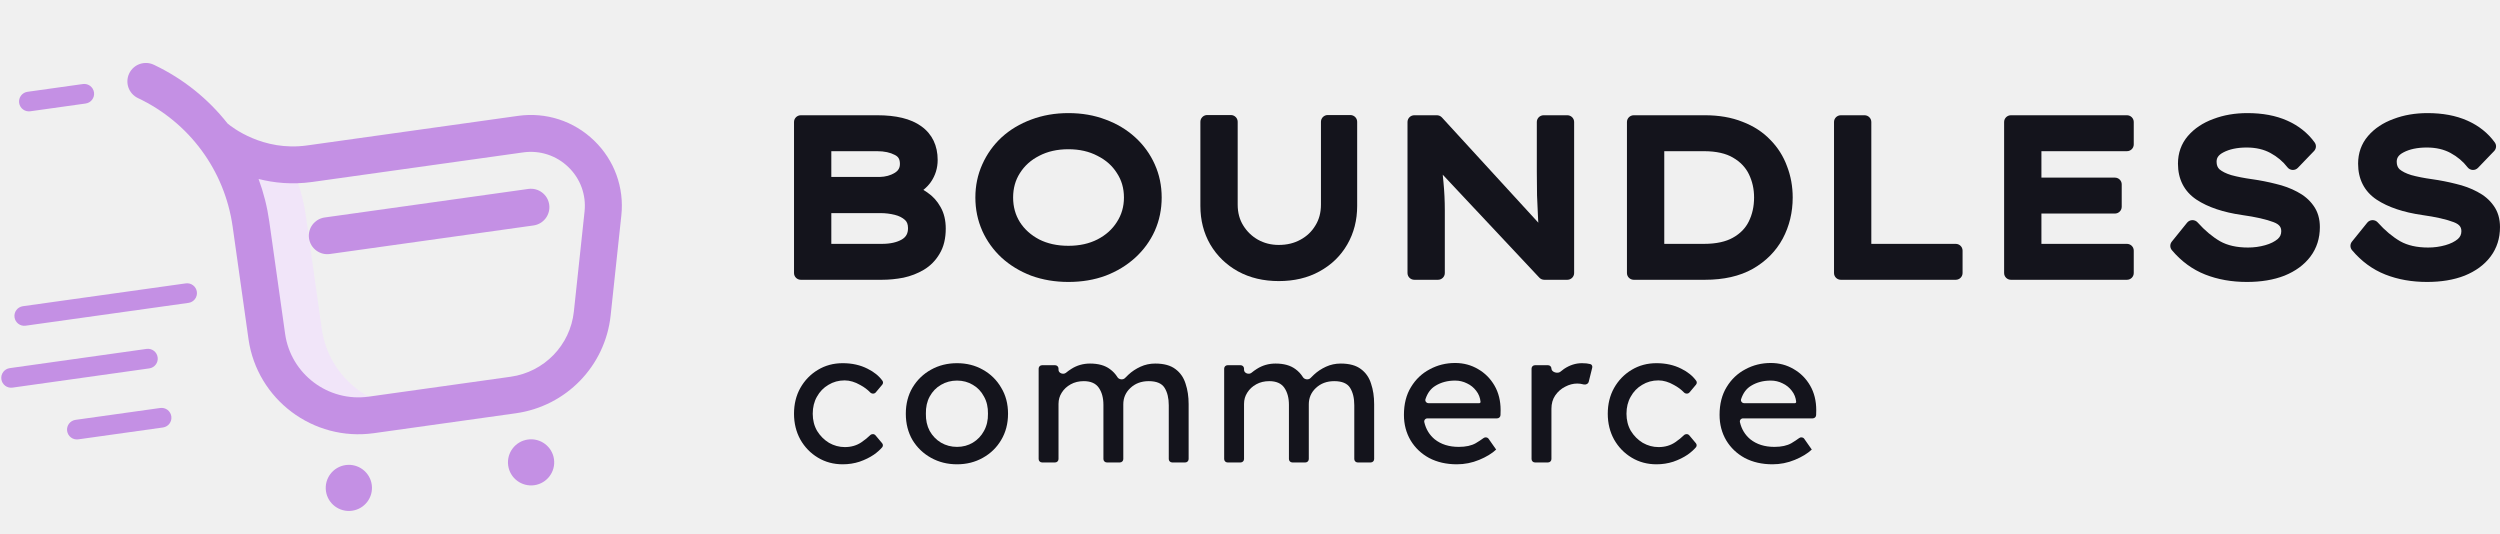
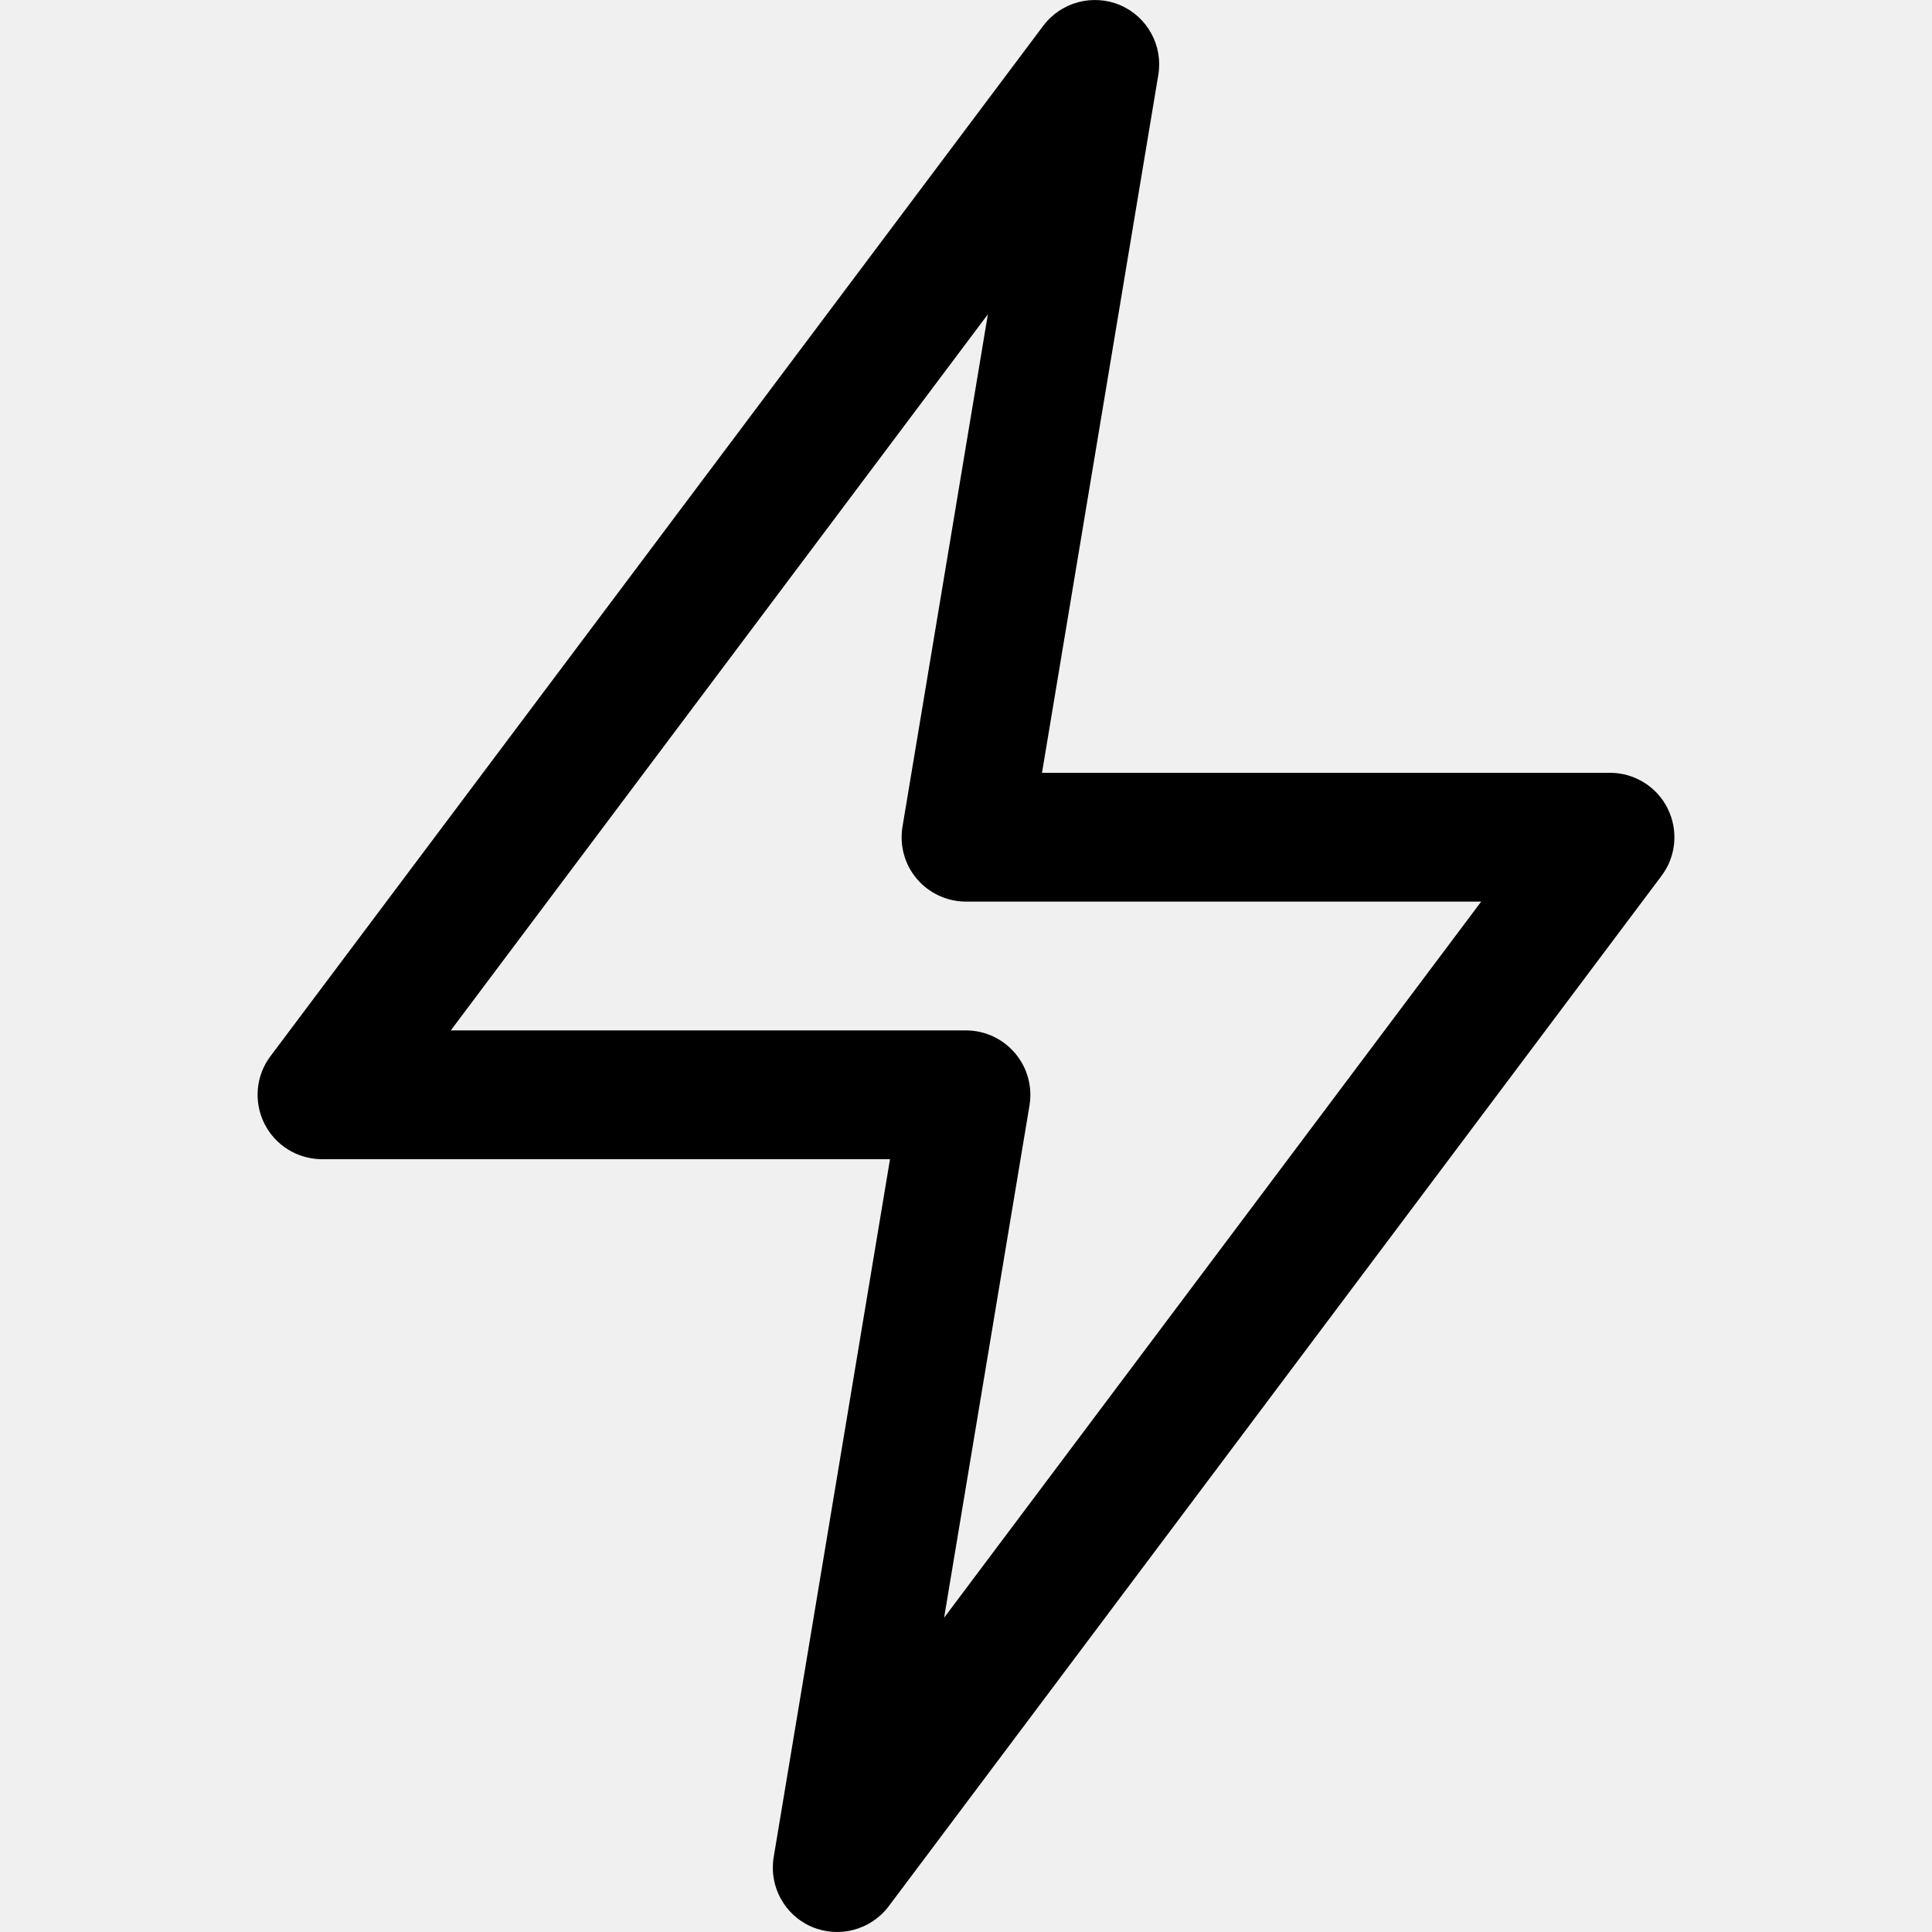
- <svg xmlns="http://www.w3.org/2000/svg" width="150" height="32" viewBox="0 0 150 32" fill="none">
-   <g clip-path="url(#clip0_18:38)">
-     <path d="M19.305 19.723L18.355 12.983C18.202 11.9 17.893 10.86 17.449 9.89C14.697 9.84 12.893 8.216 12.893 8.216L12.832 8.168C14.002 9.682 14.783 11.493 15.058 13.445L16.008 20.185C16.435 23.212 19.24 25.32 22.275 24.895L25.572 24.433C22.537 24.858 19.731 22.75 19.305 19.723Z" fill="#F1E5F9" />
-     <path d="M30.945 24.797L22.429 25.991C18.794 26.5 15.42 23.965 14.909 20.339L13.959 13.599C13.484 10.228 11.36 7.344 8.277 5.885C7.723 5.622 7.488 4.962 7.751 4.41C8.013 3.858 8.675 3.623 9.229 3.885C10.989 4.718 12.492 5.932 13.654 7.41C13.887 7.607 15.758 9.1 18.427 8.726L31.082 6.952C32.762 6.717 34.425 7.256 35.644 8.432C36.864 9.609 37.46 11.248 37.28 12.931L36.639 18.925C36.315 21.958 33.974 24.373 30.945 24.797ZM15.514 10.738C15.816 11.554 16.033 12.409 16.157 13.291L17.107 20.031C17.448 22.448 19.697 24.139 22.12 23.799L30.636 22.605C32.655 22.322 34.216 20.712 34.432 18.691L35.073 12.696C35.18 11.696 34.826 10.722 34.101 10.024C33.377 9.325 32.389 9.004 31.391 9.144L18.736 10.918C17.529 11.087 16.442 10.975 15.514 10.738ZM22.305 29.082C22.198 28.325 21.496 27.798 20.738 27.904C19.979 28.011 19.451 28.71 19.557 29.467C19.664 30.223 20.365 30.75 21.124 30.644C21.883 30.538 22.411 29.838 22.305 29.082ZM33.239 27.549C33.132 26.793 32.431 26.265 31.672 26.372C30.913 26.478 30.385 27.178 30.491 27.934C30.598 28.691 31.299 29.218 32.058 29.112C32.817 29.005 33.345 28.306 33.239 27.549Z" fill="#C490E4" />
-     <path d="M32.008 13.528L19.794 15.24C19.187 15.325 18.626 14.903 18.54 14.298C18.455 13.693 18.878 13.133 19.485 13.048L31.7 11.336C32.307 11.251 32.868 11.673 32.953 12.278C33.038 12.883 32.615 13.443 32.008 13.528Z" fill="#C490E4" />
-   </g>
-   <rect width="11.047" height="1.181" rx="0.59" transform="matrix(0.990319 -0.138806 0.139541 0.990216 0.789124 18.4544)" fill="#C490E4" />
-   <rect y="22.17" width="9.469" height="1.181" rx="0.59" transform="rotate(-8 0 22.1703)" fill="#C490E4" />
-   <rect width="6.313" height="1.181" rx="0.59" transform="matrix(0.990319 -0.138807 0.139541 0.990216 3.94562 25.2738)" fill="#C490E4" />
-   <path d="M1.148 6.174C1.103 5.852 1.327 5.553 1.65 5.508L4.974 5.042C5.296 4.997 5.595 5.222 5.641 5.545C5.686 5.868 5.461 6.166 5.138 6.211L1.815 6.677C1.492 6.722 1.194 6.497 1.148 6.174Z" fill="#C490E4" />
-   <path fill-rule="evenodd" clip-rule="evenodd" d="M89.768 26.972C89.77 26.976 89.768 26.98 89.764 26.98L89.763 26.98C89.762 26.98 89.761 26.981 89.76 26.981C89.516 27.21 89.18 27.414 88.753 27.591C88.325 27.769 87.878 27.858 87.412 27.858C86.785 27.858 86.231 27.732 85.749 27.48C85.275 27.221 84.905 26.869 84.637 26.424C84.37 25.973 84.236 25.461 84.236 24.891C84.236 24.239 84.377 23.683 84.66 23.224C84.943 22.757 85.317 22.402 85.784 22.157C86.25 21.905 86.758 21.779 87.308 21.779C87.813 21.779 88.271 21.902 88.684 22.146C89.097 22.383 89.425 22.713 89.67 23.135C89.915 23.557 90.037 24.05 90.037 24.613L90.03 24.904C90.028 25.014 89.937 25.102 89.827 25.102H85.648C85.526 25.102 85.43 25.21 85.458 25.329C85.555 25.75 85.763 26.093 86.082 26.358C86.464 26.662 86.945 26.813 87.526 26.813C87.947 26.813 88.287 26.739 88.546 26.591C88.724 26.485 88.88 26.382 89.014 26.283C89.11 26.212 89.247 26.23 89.316 26.328L89.768 26.972ZM87.308 22.835C86.858 22.835 86.464 22.939 86.128 23.146C85.849 23.312 85.649 23.579 85.528 23.949C85.488 24.071 85.585 24.191 85.714 24.191H88.755C88.798 24.191 88.833 24.156 88.833 24.113C88.81 23.861 88.722 23.639 88.57 23.446C88.424 23.254 88.241 23.105 88.019 23.002C87.798 22.891 87.561 22.835 87.308 22.835Z" fill="#14141C" />
-   <path d="M49.028 25.858C48.852 25.554 48.764 25.209 48.764 24.824C48.764 24.439 48.848 24.098 49.016 23.802C49.184 23.498 49.414 23.261 49.704 23.091C49.995 22.913 50.319 22.824 50.678 22.824C50.984 22.824 51.298 22.917 51.619 23.102C51.854 23.229 52.05 23.376 52.208 23.541C52.3 23.638 52.46 23.646 52.546 23.543L52.935 23.08C52.991 23.014 52.999 22.918 52.948 22.847C52.736 22.554 52.438 22.313 52.054 22.124C51.619 21.902 51.122 21.791 50.564 21.791C50.014 21.791 49.517 21.924 49.074 22.191C48.63 22.457 48.279 22.82 48.019 23.28C47.767 23.732 47.641 24.246 47.641 24.824C47.641 25.395 47.767 25.91 48.019 26.369C48.279 26.828 48.63 27.191 49.074 27.458C49.517 27.725 50.014 27.858 50.564 27.858C50.916 27.858 51.252 27.806 51.573 27.702C51.894 27.591 52.18 27.451 52.432 27.28C52.632 27.139 52.798 26.992 52.931 26.837C52.991 26.767 52.987 26.663 52.927 26.592L52.53 26.12C52.449 26.024 52.301 26.023 52.211 26.112C52.064 26.257 51.889 26.398 51.687 26.535C51.405 26.728 51.072 26.825 50.69 26.825C50.354 26.825 50.037 26.739 49.739 26.569C49.448 26.391 49.211 26.154 49.028 25.858Z" fill="#14141C" />
-   <path fill-rule="evenodd" clip-rule="evenodd" d="M60.069 26.402C60.345 25.943 60.482 25.417 60.482 24.824C60.482 24.232 60.345 23.709 60.069 23.257C59.802 22.798 59.435 22.439 58.969 22.18C58.51 21.92 57.994 21.791 57.421 21.791C56.848 21.791 56.328 21.92 55.862 22.18C55.396 22.439 55.025 22.798 54.75 23.257C54.483 23.709 54.349 24.232 54.349 24.824C54.349 25.417 54.483 25.943 54.75 26.402C55.025 26.854 55.396 27.21 55.862 27.469C56.328 27.728 56.848 27.858 57.421 27.858C57.994 27.858 58.51 27.728 58.969 27.469C59.435 27.21 59.802 26.854 60.069 26.402ZM59.038 23.791C59.206 24.087 59.286 24.432 59.278 24.824C59.286 25.209 59.206 25.554 59.038 25.858C58.877 26.154 58.656 26.387 58.373 26.558C58.09 26.728 57.773 26.813 57.421 26.813C57.07 26.813 56.749 26.728 56.458 26.558C56.175 26.387 55.95 26.154 55.782 25.858C55.621 25.554 55.545 25.209 55.553 24.824C55.545 24.432 55.621 24.087 55.782 23.791C55.95 23.487 56.175 23.254 56.458 23.091C56.749 22.92 57.07 22.835 57.421 22.835C57.773 22.835 58.09 22.92 58.373 23.091C58.656 23.254 58.877 23.487 59.038 23.791Z" fill="#14141C" />
-   <path d="M65.403 21.813C65.9 21.813 66.297 21.924 66.595 22.146C66.778 22.278 66.929 22.44 67.048 22.632C67.14 22.78 67.386 22.807 67.504 22.679C67.565 22.613 67.633 22.546 67.707 22.48C67.913 22.287 68.154 22.128 68.429 22.002C68.705 21.876 68.999 21.813 69.312 21.813C69.832 21.813 70.237 21.924 70.527 22.146C70.818 22.361 71.02 22.654 71.135 23.024C71.257 23.387 71.318 23.794 71.318 24.246V27.544C71.318 27.656 71.227 27.747 71.115 27.747H70.329C70.217 27.747 70.126 27.656 70.126 27.544V24.313C70.126 23.883 70.042 23.535 69.874 23.268C69.706 23.002 69.389 22.869 68.922 22.869C68.479 22.869 68.112 23.006 67.822 23.28C67.539 23.546 67.398 23.872 67.398 24.258V27.544C67.398 27.656 67.307 27.747 67.195 27.747H66.409C66.296 27.747 66.205 27.656 66.205 27.544V24.291C66.205 23.876 66.114 23.535 65.93 23.268C65.747 23.002 65.445 22.869 65.025 22.869C64.734 22.869 64.474 22.931 64.245 23.057C64.016 23.183 63.836 23.35 63.706 23.557C63.576 23.758 63.511 23.983 63.511 24.235V27.544C63.511 27.656 63.42 27.747 63.308 27.747H62.522C62.41 27.747 62.319 27.656 62.319 27.544V22.115C62.319 22.003 62.41 21.913 62.522 21.913H63.308C63.42 21.913 63.511 22.003 63.511 22.115V22.193C63.511 22.392 63.801 22.495 63.955 22.369C64.054 22.287 64.162 22.209 64.279 22.135C64.616 21.92 64.99 21.813 65.403 21.813Z" fill="#14141C" />
-   <path d="M77.726 22.146C77.428 21.924 77.03 21.813 76.533 21.813C76.121 21.813 75.746 21.92 75.41 22.135C75.293 22.209 75.184 22.287 75.086 22.369C74.932 22.495 74.642 22.392 74.642 22.193V22.115C74.642 22.003 74.551 21.913 74.439 21.913H73.653C73.54 21.913 73.45 22.003 73.45 22.115V27.544C73.45 27.656 73.54 27.747 73.653 27.747H74.439C74.551 27.747 74.642 27.656 74.642 27.544V24.235C74.642 23.983 74.707 23.758 74.837 23.557C74.967 23.35 75.146 23.183 75.376 23.057C75.605 22.931 75.865 22.869 76.155 22.869C76.575 22.869 76.877 23.002 77.061 23.268C77.244 23.535 77.336 23.876 77.336 24.291V27.544C77.336 27.656 77.427 27.747 77.539 27.747H78.325C78.437 27.747 78.528 27.656 78.528 27.544V24.258C78.528 23.872 78.669 23.546 78.952 23.28C79.243 23.006 79.61 22.869 80.053 22.869C80.519 22.869 80.836 23.002 81.004 23.268C81.172 23.535 81.257 23.883 81.257 24.313V27.544C81.257 27.656 81.347 27.747 81.46 27.747H82.246C82.358 27.747 82.449 27.656 82.449 27.544V24.246C82.449 23.794 82.388 23.387 82.265 23.024C82.151 22.654 81.948 22.361 81.658 22.146C81.367 21.924 80.962 21.813 80.443 21.813C80.129 21.813 79.835 21.876 79.56 22.002C79.285 22.128 79.044 22.287 78.838 22.48C78.764 22.546 78.696 22.613 78.635 22.679C78.517 22.807 78.27 22.78 78.178 22.632C78.059 22.44 77.908 22.278 77.726 22.146Z" fill="#14141C" />
-   <path d="M95.026 23.068C95.152 23.096 95.293 23.029 95.324 22.904L95.534 22.061C95.557 21.968 95.512 21.87 95.419 21.845C95.285 21.809 95.118 21.791 94.92 21.791C94.545 21.791 94.186 21.905 93.842 22.135C93.766 22.187 93.694 22.243 93.626 22.302C93.463 22.443 93.086 22.329 93.086 22.114C93.086 22.003 92.995 21.913 92.884 21.913H92.096C91.984 21.913 91.893 22.003 91.893 22.115V27.544C91.893 27.656 91.984 27.747 92.096 27.747H92.882C92.995 27.747 93.086 27.656 93.086 27.544V24.524C93.086 24.213 93.162 23.946 93.315 23.724C93.475 23.494 93.674 23.32 93.911 23.202C94.148 23.076 94.389 23.013 94.633 23.013C94.755 23.013 94.87 23.028 94.977 23.057C94.994 23.061 95.01 23.064 95.026 23.068Z" fill="#14141C" />
-   <path d="M97.589 24.824C97.589 25.209 97.677 25.554 97.853 25.858C98.037 26.154 98.273 26.391 98.564 26.569C98.862 26.739 99.179 26.825 99.515 26.825C99.897 26.825 100.23 26.728 100.513 26.535C100.715 26.398 100.889 26.257 101.036 26.112C101.126 26.023 101.275 26.024 101.356 26.12L101.752 26.592C101.812 26.663 101.816 26.767 101.756 26.837C101.623 26.992 101.457 27.139 101.258 27.28C101.006 27.451 100.719 27.591 100.398 27.702C100.077 27.806 99.741 27.858 99.389 27.858C98.839 27.858 98.342 27.725 97.899 27.458C97.456 27.191 97.104 26.828 96.844 26.369C96.592 25.91 96.466 25.395 96.466 24.824C96.466 24.246 96.592 23.732 96.844 23.28C97.104 22.82 97.456 22.457 97.899 22.191C98.342 21.924 98.839 21.791 99.389 21.791C99.947 21.791 100.444 21.902 100.88 22.124C101.263 22.313 101.561 22.554 101.773 22.847C101.824 22.918 101.816 23.014 101.76 23.08L101.371 23.543C101.285 23.646 101.125 23.638 101.033 23.541C100.876 23.376 100.679 23.229 100.444 23.102C100.123 22.917 99.81 22.824 99.504 22.824C99.145 22.824 98.82 22.913 98.529 23.091C98.239 23.261 98.01 23.498 97.842 23.802C97.673 24.098 97.589 24.439 97.589 24.824Z" fill="#14141C" />
-   <path fill-rule="evenodd" clip-rule="evenodd" d="M108.702 26.98C108.706 26.98 108.708 26.976 108.706 26.972L108.254 26.328C108.185 26.23 108.048 26.212 107.952 26.283C107.818 26.382 107.662 26.485 107.485 26.591C107.225 26.739 106.885 26.813 106.464 26.813C105.884 26.813 105.402 26.662 105.02 26.358C104.701 26.093 104.493 25.75 104.396 25.329C104.368 25.21 104.464 25.102 104.586 25.102H108.765C108.875 25.102 108.966 25.014 108.968 24.904L108.975 24.613C108.975 24.05 108.853 23.557 108.608 23.135C108.364 22.713 108.035 22.383 107.622 22.146C107.21 21.902 106.751 21.779 106.247 21.779C105.696 21.779 105.188 21.905 104.722 22.157C104.256 22.402 103.881 22.757 103.598 23.224C103.316 23.683 103.174 24.239 103.174 24.891C103.174 25.461 103.308 25.973 103.575 26.424C103.843 26.869 104.214 27.221 104.687 27.48C105.169 27.732 105.723 27.858 106.35 27.858C106.816 27.858 107.263 27.769 107.691 27.591C108.118 27.414 108.454 27.21 108.698 26.981C108.699 26.98 108.701 26.98 108.702 26.98ZM105.066 23.146C105.402 22.939 105.796 22.835 106.247 22.835C106.499 22.835 106.736 22.891 106.957 23.002C107.179 23.105 107.362 23.254 107.508 23.446C107.66 23.639 107.748 23.861 107.771 24.113C107.771 24.156 107.736 24.191 107.693 24.191H104.652C104.523 24.191 104.426 24.071 104.466 23.949C104.587 23.579 104.787 23.312 105.066 23.146Z" fill="#14141C" />
-   <path fill-rule="evenodd" clip-rule="evenodd" d="M55.844 10.932L55.847 10.928C56.122 10.531 56.26 10.084 56.26 9.599C56.26 8.746 55.94 8.051 55.278 7.576C54.642 7.114 53.738 6.915 52.633 6.915H48.051C47.824 6.915 47.641 7.096 47.641 7.32V16.383C47.641 16.606 47.824 16.787 48.051 16.787H52.908C53.338 16.787 53.767 16.746 54.195 16.663L54.203 16.662C54.648 16.566 55.058 16.408 55.432 16.185C55.825 15.95 56.139 15.629 56.374 15.228C56.631 14.804 56.745 14.292 56.745 13.716C56.745 13.232 56.648 12.794 56.431 12.418C56.235 12.064 55.97 11.771 55.638 11.546C55.561 11.492 55.483 11.441 55.403 11.394C55.572 11.26 55.719 11.106 55.844 10.932ZM53.691 9.298C53.693 9.298 53.695 9.299 53.697 9.3C53.809 9.356 53.876 9.422 53.919 9.494C53.963 9.569 53.995 9.675 53.995 9.832C53.995 10.069 53.904 10.234 53.688 10.369C53.436 10.524 53.135 10.61 52.773 10.618H49.879V9.071H52.62C53.07 9.071 53.419 9.153 53.685 9.294C53.688 9.296 53.69 9.297 53.691 9.298ZM49.879 12.787V14.632H52.908C53.437 14.632 53.83 14.533 54.115 14.366C54.36 14.219 54.481 14.014 54.481 13.69C54.481 13.442 54.407 13.296 54.299 13.198C54.146 13.06 53.947 12.955 53.689 12.891C53.405 12.821 53.123 12.787 52.843 12.787H49.879Z" fill="#14141C" />
-   <path fill-rule="evenodd" clip-rule="evenodd" d="M69.285 13.855L69.286 13.852C69.564 13.229 69.701 12.56 69.701 11.851C69.701 11.143 69.564 10.478 69.286 9.862C69.009 9.242 68.617 8.7 68.112 8.24C67.608 7.78 67.015 7.425 66.339 7.175C65.656 6.914 64.91 6.786 64.105 6.786C63.308 6.786 62.562 6.914 61.872 7.175C61.196 7.425 60.603 7.779 60.098 8.24L60.095 8.242C59.6 8.703 59.214 9.244 58.938 9.862C58.66 10.478 58.522 11.143 58.522 11.851C58.522 12.56 58.66 13.229 58.938 13.852L58.938 13.855C59.215 14.465 59.601 15.001 60.095 15.46L60.098 15.463C60.602 15.922 61.194 16.281 61.869 16.54L61.875 16.542C62.565 16.793 63.309 16.917 64.105 16.917C64.909 16.917 65.655 16.794 66.337 16.541L66.341 16.54C67.016 16.281 67.608 15.922 68.112 15.463C68.616 15.003 69.008 14.466 69.285 13.855ZM67.013 10.382L67.017 10.389C67.294 10.81 67.437 11.293 67.437 11.851C67.437 12.399 67.295 12.884 67.015 13.317L67.013 13.321C66.739 13.755 66.355 14.104 65.846 14.366C65.353 14.617 64.776 14.748 64.105 14.748C63.426 14.748 62.845 14.617 62.352 14.367C61.852 14.104 61.471 13.759 61.197 13.333C60.926 12.901 60.787 12.411 60.787 11.851C60.787 11.291 60.926 10.806 61.196 10.384L61.198 10.382C61.472 9.947 61.852 9.603 62.35 9.35L62.355 9.347C62.847 9.09 63.426 8.954 64.105 8.954C64.774 8.954 65.35 9.089 65.843 9.347L65.85 9.351C66.356 9.604 66.74 9.948 67.013 10.382Z" fill="#14141C" />
-   <path d="M81.43 7.307C81.43 7.084 81.246 6.902 81.019 6.902H79.667C79.44 6.902 79.257 7.084 79.257 7.307V12.278C79.257 12.765 79.142 13.178 78.923 13.53L78.92 13.535C78.704 13.895 78.409 14.176 78.025 14.384L78.022 14.385C77.653 14.589 77.224 14.696 76.726 14.696C76.268 14.696 75.857 14.592 75.484 14.386C75.117 14.179 74.822 13.896 74.595 13.53C74.376 13.178 74.261 12.765 74.261 12.278V7.307C74.261 7.084 74.077 6.902 73.851 6.902H72.433C72.206 6.902 72.023 7.084 72.023 7.307V12.356C72.023 13.205 72.217 13.978 72.615 14.667L72.617 14.67C73.021 15.354 73.578 15.893 74.28 16.282L74.282 16.283C74.999 16.675 75.818 16.865 76.726 16.865C77.642 16.865 78.461 16.676 79.171 16.283C79.882 15.894 80.441 15.354 80.837 14.667C81.235 13.978 81.43 13.205 81.43 12.356V7.307Z" fill="#14141C" />
-   <path fill-rule="evenodd" clip-rule="evenodd" d="M92.619 6.915C92.393 6.915 92.209 7.096 92.209 7.32V10.298C92.209 10.741 92.214 11.213 92.222 11.716L92.222 11.723C92.24 12.217 92.262 12.712 92.288 13.206L92.289 13.214C92.293 13.263 92.296 13.312 92.3 13.361L86.517 7.049C86.439 6.964 86.329 6.915 86.213 6.915H84.86C84.634 6.915 84.45 7.096 84.45 7.32V16.383C84.45 16.606 84.634 16.787 84.86 16.787H86.278C86.505 16.787 86.689 16.606 86.689 16.383V12.615C86.689 12.05 86.662 11.489 86.608 10.933L86.564 10.48L92.358 16.657C92.435 16.74 92.544 16.787 92.659 16.787H94.037C94.264 16.787 94.448 16.606 94.448 16.383V7.32C94.448 7.096 94.264 6.915 94.037 6.915H92.619Z" fill="#14141C" />
-   <path fill-rule="evenodd" clip-rule="evenodd" d="M106.963 14.32L106.964 14.318C107.364 13.566 107.562 12.741 107.562 11.851C107.562 11.193 107.45 10.567 107.222 9.976C107.001 9.372 106.665 8.841 106.214 8.386C105.766 7.917 105.207 7.558 104.546 7.306C103.884 7.042 103.131 6.915 102.294 6.915H98.028C97.801 6.915 97.617 7.096 97.617 7.32V16.383C97.617 16.606 97.801 16.787 98.028 16.787H102.294C103.414 16.787 104.381 16.575 105.177 16.125L105.18 16.123C105.959 15.674 106.557 15.072 106.963 14.32ZM103.982 14.257L103.979 14.259C103.563 14.496 102.989 14.632 102.229 14.632H99.856V9.071H102.229C102.987 9.071 103.559 9.21 103.975 9.454L103.978 9.456C104.421 9.712 104.733 10.042 104.931 10.447C105.139 10.873 105.245 11.339 105.245 11.851C105.245 12.383 105.138 12.857 104.931 13.281C104.734 13.685 104.423 14.01 103.982 14.257Z" fill="#14141C" />
-   <path d="M117.754 15.036C117.754 14.813 117.57 14.632 117.344 14.632H112.279V7.32C112.279 7.096 112.096 6.915 111.869 6.915H110.451C110.225 6.915 110.041 7.096 110.041 7.32V16.383C110.041 16.606 110.225 16.787 110.451 16.787H117.344C117.57 16.787 117.754 16.606 117.754 16.383V15.036Z" fill="#14141C" />
-   <path d="M120.657 6.915C120.43 6.915 120.247 7.096 120.247 7.32V16.383C120.247 16.606 120.43 16.787 120.657 16.787H127.615C127.842 16.787 128.025 16.606 128.025 16.383V15.036C128.025 14.813 127.842 14.632 127.615 14.632H122.485V12.813H126.893C127.12 12.813 127.303 12.631 127.303 12.408V11.062C127.303 10.838 127.12 10.657 126.893 10.657H122.485V9.071H127.615C127.842 9.071 128.025 8.89 128.025 8.666V7.32C128.025 7.096 127.842 6.915 127.615 6.915H120.657Z" fill="#14141C" />
-   <path d="M131.855 13.344C131.775 13.255 131.658 13.204 131.537 13.208C131.416 13.211 131.302 13.267 131.226 13.36L130.307 14.499C130.186 14.65 130.189 14.863 130.313 15.01C130.878 15.679 131.545 16.17 132.314 16.473C133.07 16.771 133.906 16.917 134.817 16.917C135.661 16.917 136.415 16.795 137.069 16.539L137.073 16.537C137.725 16.272 138.25 15.894 138.626 15.393C139.007 14.886 139.192 14.29 139.192 13.625C139.192 13.136 139.07 12.695 138.801 12.329C138.558 11.987 138.232 11.715 137.834 11.508C137.449 11.3 137.017 11.142 136.543 11.031C136.091 10.916 135.619 10.823 135.125 10.752L135.123 10.752C134.64 10.685 134.223 10.602 133.869 10.505C133.545 10.406 133.317 10.284 133.164 10.155C133.058 10.052 132.995 9.914 132.995 9.702C132.995 9.578 133.026 9.482 133.082 9.401C133.14 9.316 133.239 9.227 133.404 9.142L133.407 9.14C133.762 8.955 134.221 8.851 134.803 8.851C135.358 8.851 135.827 8.964 136.221 9.177C136.637 9.401 136.977 9.688 137.247 10.038C137.32 10.132 137.431 10.19 137.551 10.197C137.672 10.203 137.789 10.157 137.871 10.071L138.843 9.061C138.978 8.921 138.993 8.706 138.879 8.548C138.466 7.976 137.913 7.539 137.23 7.236C136.544 6.931 135.744 6.786 134.843 6.786C134.109 6.786 133.429 6.9 132.808 7.136C132.184 7.363 131.667 7.702 131.274 8.159L131.273 8.159C130.874 8.626 130.678 9.187 130.678 9.819C130.678 10.742 131.045 11.482 131.79 11.979L131.793 11.981C132.49 12.439 133.403 12.738 134.507 12.899L134.509 12.899C135.354 13.018 135.984 13.164 136.414 13.329L136.416 13.33C136.608 13.402 136.718 13.486 136.78 13.565C136.838 13.639 136.875 13.734 136.875 13.871C136.875 14.064 136.808 14.213 136.661 14.343C136.479 14.495 136.234 14.621 135.912 14.712C135.582 14.805 135.239 14.852 134.882 14.852C134.192 14.852 133.641 14.72 133.21 14.479C132.747 14.211 132.295 13.835 131.855 13.344Z" fill="#14141C" />
-   <path d="M142.663 13.344C142.583 13.255 142.466 13.204 142.345 13.208C142.224 13.211 142.11 13.267 142.035 13.36L141.116 14.499C140.995 14.65 140.997 14.863 141.122 15.01C141.686 15.679 142.353 16.17 143.122 16.473C143.878 16.771 144.714 16.917 145.625 16.917C146.469 16.917 147.223 16.795 147.877 16.539L147.882 16.537C148.533 16.272 149.058 15.894 149.434 15.393C149.815 14.886 150 14.29 150 13.625C150 13.136 149.878 12.695 149.609 12.329C149.367 11.987 149.04 11.715 148.642 11.508C148.257 11.3 147.826 11.142 147.351 11.031C146.9 10.916 146.427 10.823 145.933 10.752L145.931 10.752C145.448 10.685 145.031 10.602 144.677 10.505C144.353 10.406 144.125 10.284 143.972 10.155C143.867 10.052 143.803 9.914 143.803 9.702C143.803 9.578 143.835 9.482 143.89 9.401C143.948 9.316 144.047 9.227 144.213 9.142L144.215 9.14C144.57 8.955 145.029 8.851 145.612 8.851C146.167 8.851 146.635 8.964 147.03 9.177C147.445 9.401 147.785 9.688 148.055 10.038C148.128 10.132 148.239 10.19 148.36 10.197C148.48 10.203 148.597 10.157 148.68 10.071L149.651 9.061C149.786 8.921 149.801 8.706 149.688 8.548C149.275 7.976 148.721 7.539 148.038 7.236C147.352 6.931 146.552 6.786 145.651 6.786C144.917 6.786 144.237 6.9 143.616 7.136C142.992 7.363 142.475 7.702 142.082 8.159L142.082 8.159C141.682 8.626 141.486 9.187 141.486 9.819C141.486 10.742 141.853 11.482 142.599 11.979L142.601 11.981C143.298 12.439 144.211 12.738 145.315 12.899L145.317 12.899C146.163 13.018 146.792 13.164 147.222 13.329L147.225 13.33C147.416 13.402 147.526 13.486 147.588 13.565C147.646 13.639 147.683 13.734 147.683 13.871C147.683 14.064 147.616 14.213 147.469 14.343C147.287 14.495 147.042 14.621 146.72 14.712C146.39 14.805 146.047 14.852 145.69 14.852C145 14.852 144.449 14.72 144.018 14.479C143.555 14.211 143.103 13.835 142.663 13.344Z" fill="#14141C" />
-   <defs>
-     <clipPath id="clip0_18:38">
-       <rect width="28.407" height="28.334" fill="white" transform="matrix(0.990319 -0.138806 0.139541 0.990216 7.49683 3.94312)" />
-     </clipPath>
-   </defs>
+ <svg xmlns="http://www.w3.org/2000/svg" width="15px" height="15px" viewBox="0 0 15 15" fill="none">
+   <path fill-rule="evenodd" clip-rule="evenodd" d="M8.697 0.04C8.909 0.131 9.031 0.355 8.993 0.582L8.09 6H12.5C12.689 6 12.863 6.107 12.947 6.276C13.032 6.446 13.014 6.649 12.9 6.8L6.9 14.8C6.762 14.984 6.515 15.05 6.303 14.96C6.091 14.869 5.969 14.645 6.007 14.418L6.91 9H2.5C2.311 9 2.137 8.893 2.053 8.724C1.968 8.554 1.986 8.351 2.1 8.2L8.1 0.2C8.238 0.016 8.485 -0.05 8.697 0.04ZM3.5 8H7.5C7.647 8 7.786 8.065 7.881 8.177C7.976 8.289 8.017 8.437 7.993 8.582L7.33 12.56L11.5 7H7.5C7.353 7 7.213 6.935 7.118 6.823C7.023 6.711 6.983 6.563 7.007 6.418L7.67 2.44L3.5 8Z" fill="currentColor" />
</svg>
